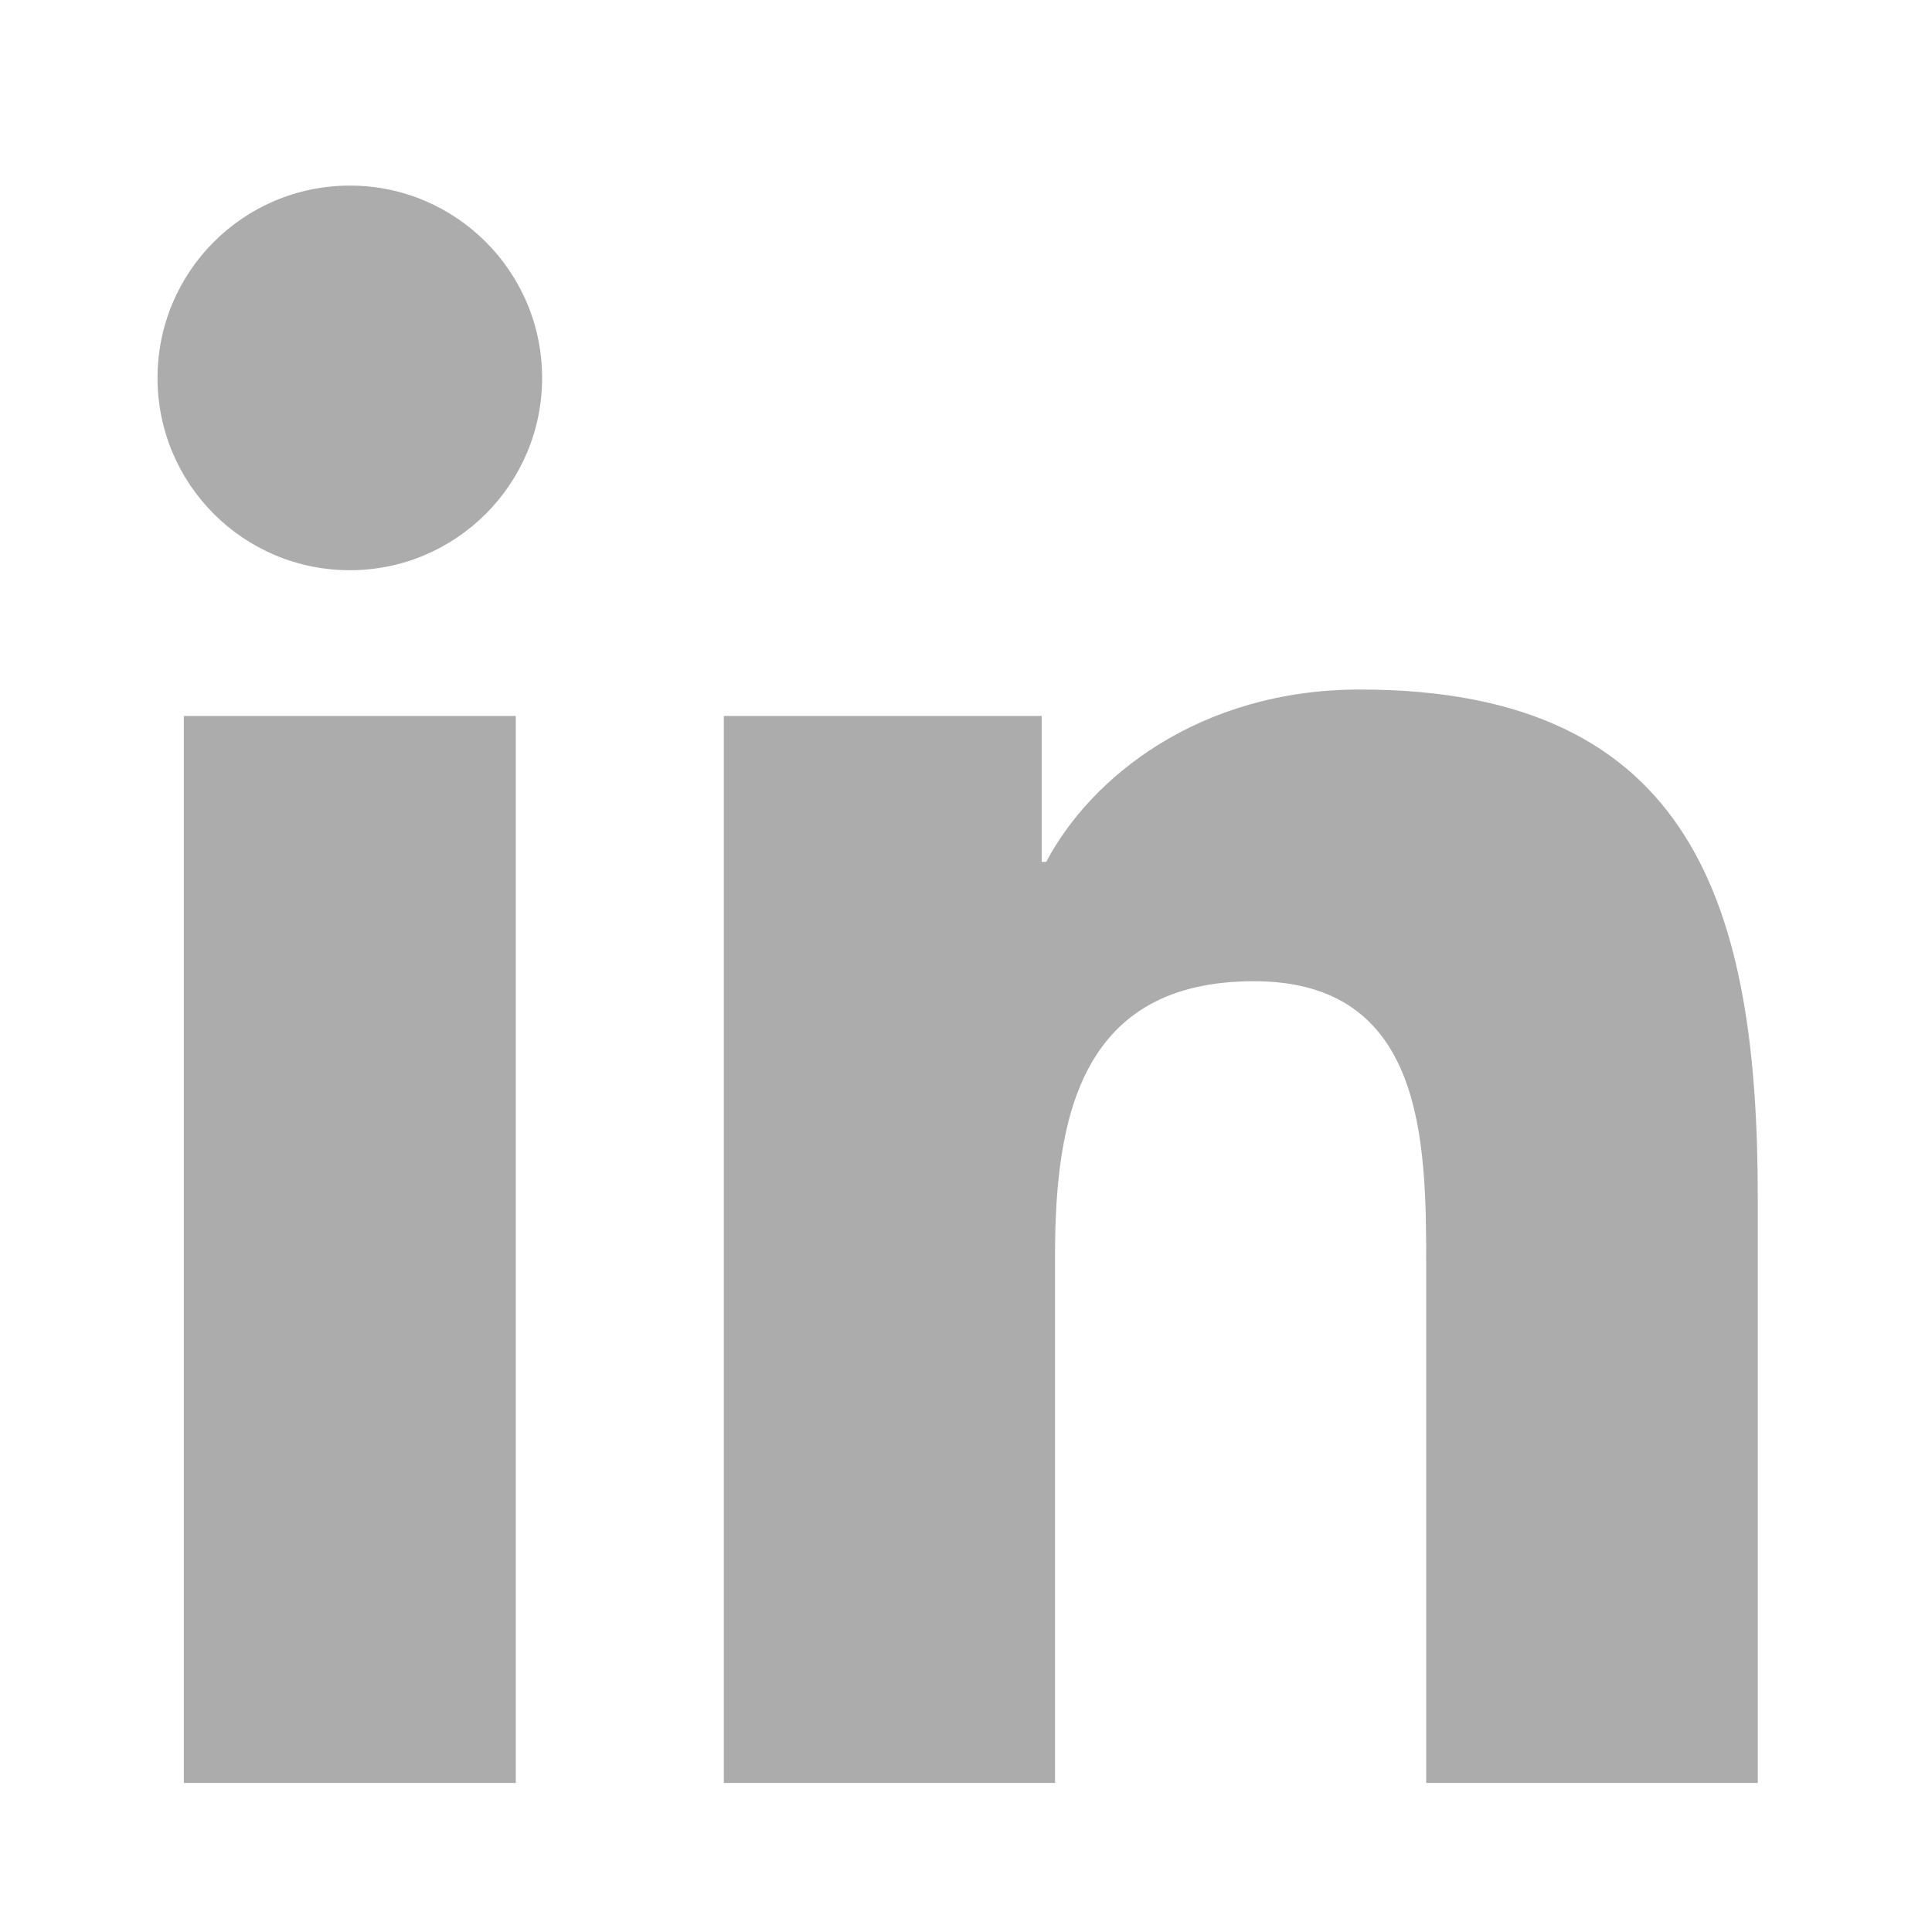
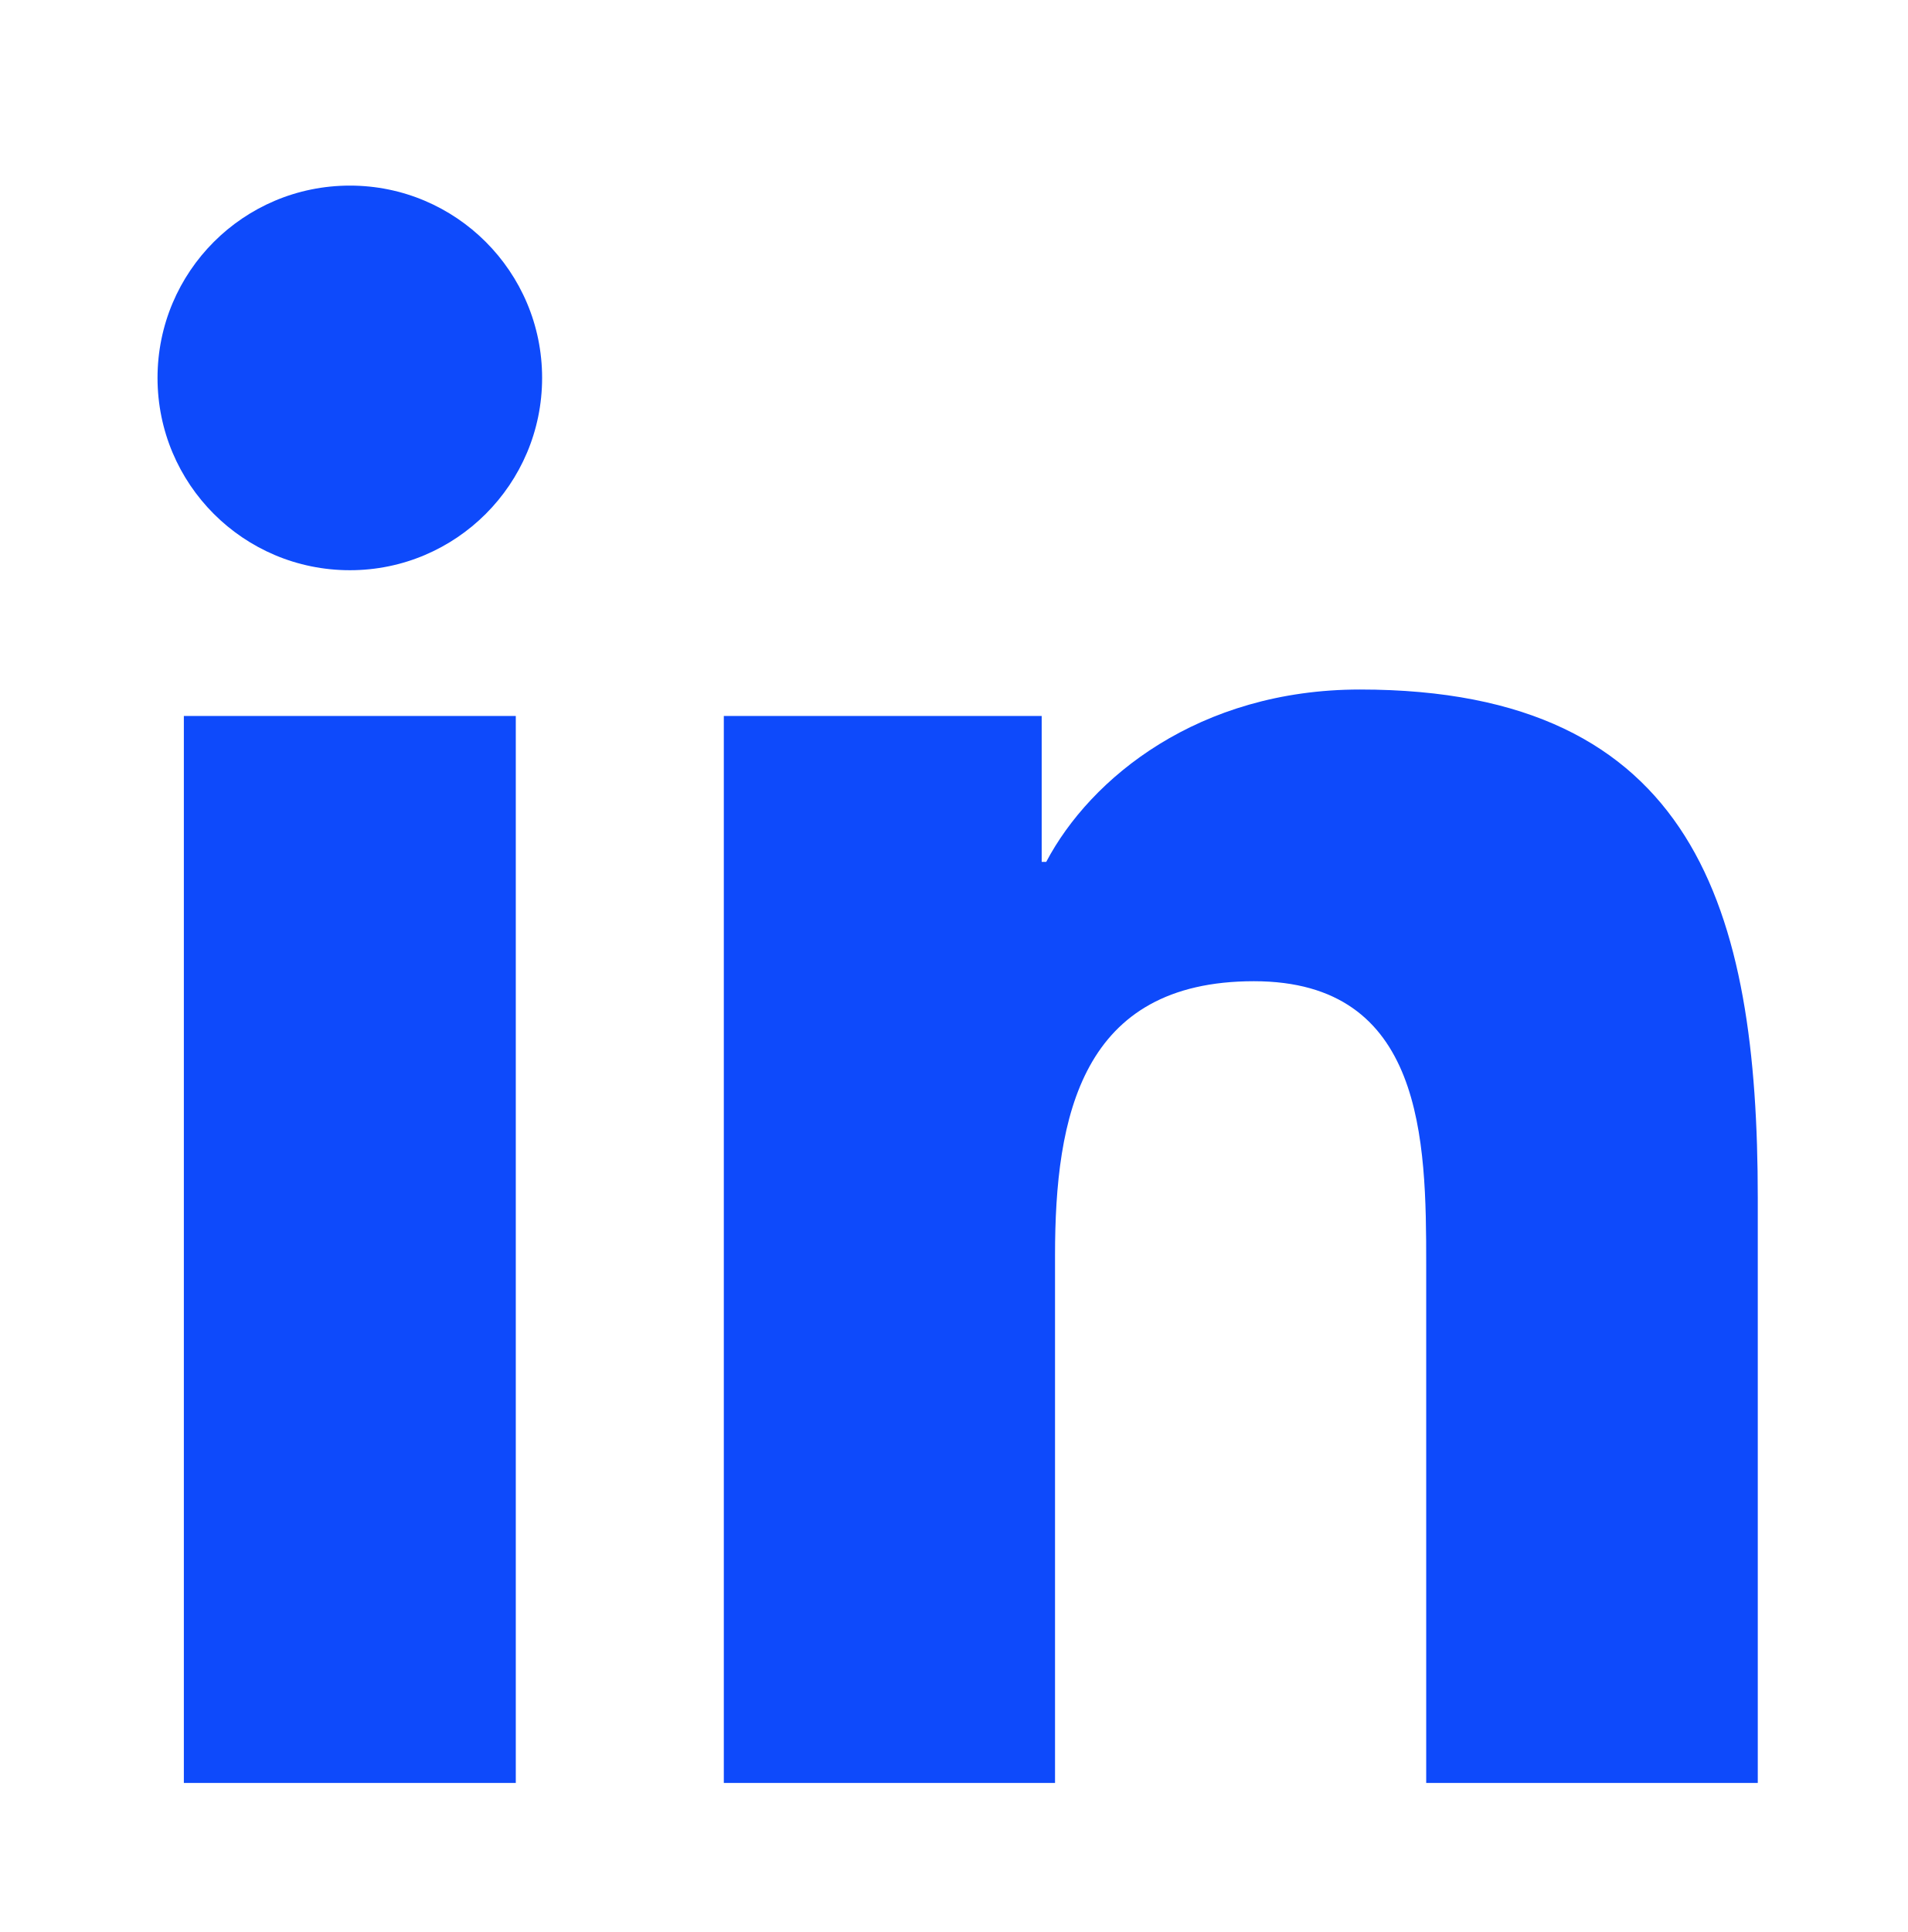
<svg xmlns="http://www.w3.org/2000/svg" version="1.1" id="White" x="0px" y="0px" width="310px" height="314px" viewBox="0 0 310 314" enable-background="new 0 0 310 314" xml:space="preserve">
  <g>
-     <path fill="#ACACAC" d="M83.831,289.777H29.882v-173.41h53.949V289.777z M56.871,92.675c-17.31,0-31.268-14.002-31.268-31.257   c0-17.25,13.958-31.253,31.268-31.253c17.241,0,31.238,14.002,31.238,31.253C88.109,78.673,74.112,92.675,56.871,92.675z    M285.69,289.777H231.8v-84.329c0-20.109-0.345-45.975-28.005-45.975c-28.044,0-32.322,21.913-32.322,44.535v85.769h-53.831   v-173.41h51.663v23.707h0.739c7.186-13.633,24.771-28.01,50.992-28.01c54.57,0,64.654,35.905,64.654,82.609V289.777z" />
+     <path fill="#0e4afb" d="M83.831,289.777H29.882v-173.41h53.949V289.777z M56.871,92.675c-17.31,0-31.268-14.002-31.268-31.257   c0-17.25,13.958-31.253,31.268-31.253c17.241,0,31.238,14.002,31.238,31.253C88.109,78.673,74.112,92.675,56.871,92.675z    M285.69,289.777H231.8v-84.329c0-20.109-0.345-45.975-28.005-45.975c-28.044,0-32.322,21.913-32.322,44.535v85.769h-53.831   v-173.41h51.663v23.707h0.739c7.186-13.633,24.771-28.01,50.992-28.01c54.57,0,64.654,35.905,64.654,82.609V289.777z" />
  </g>
</svg>
